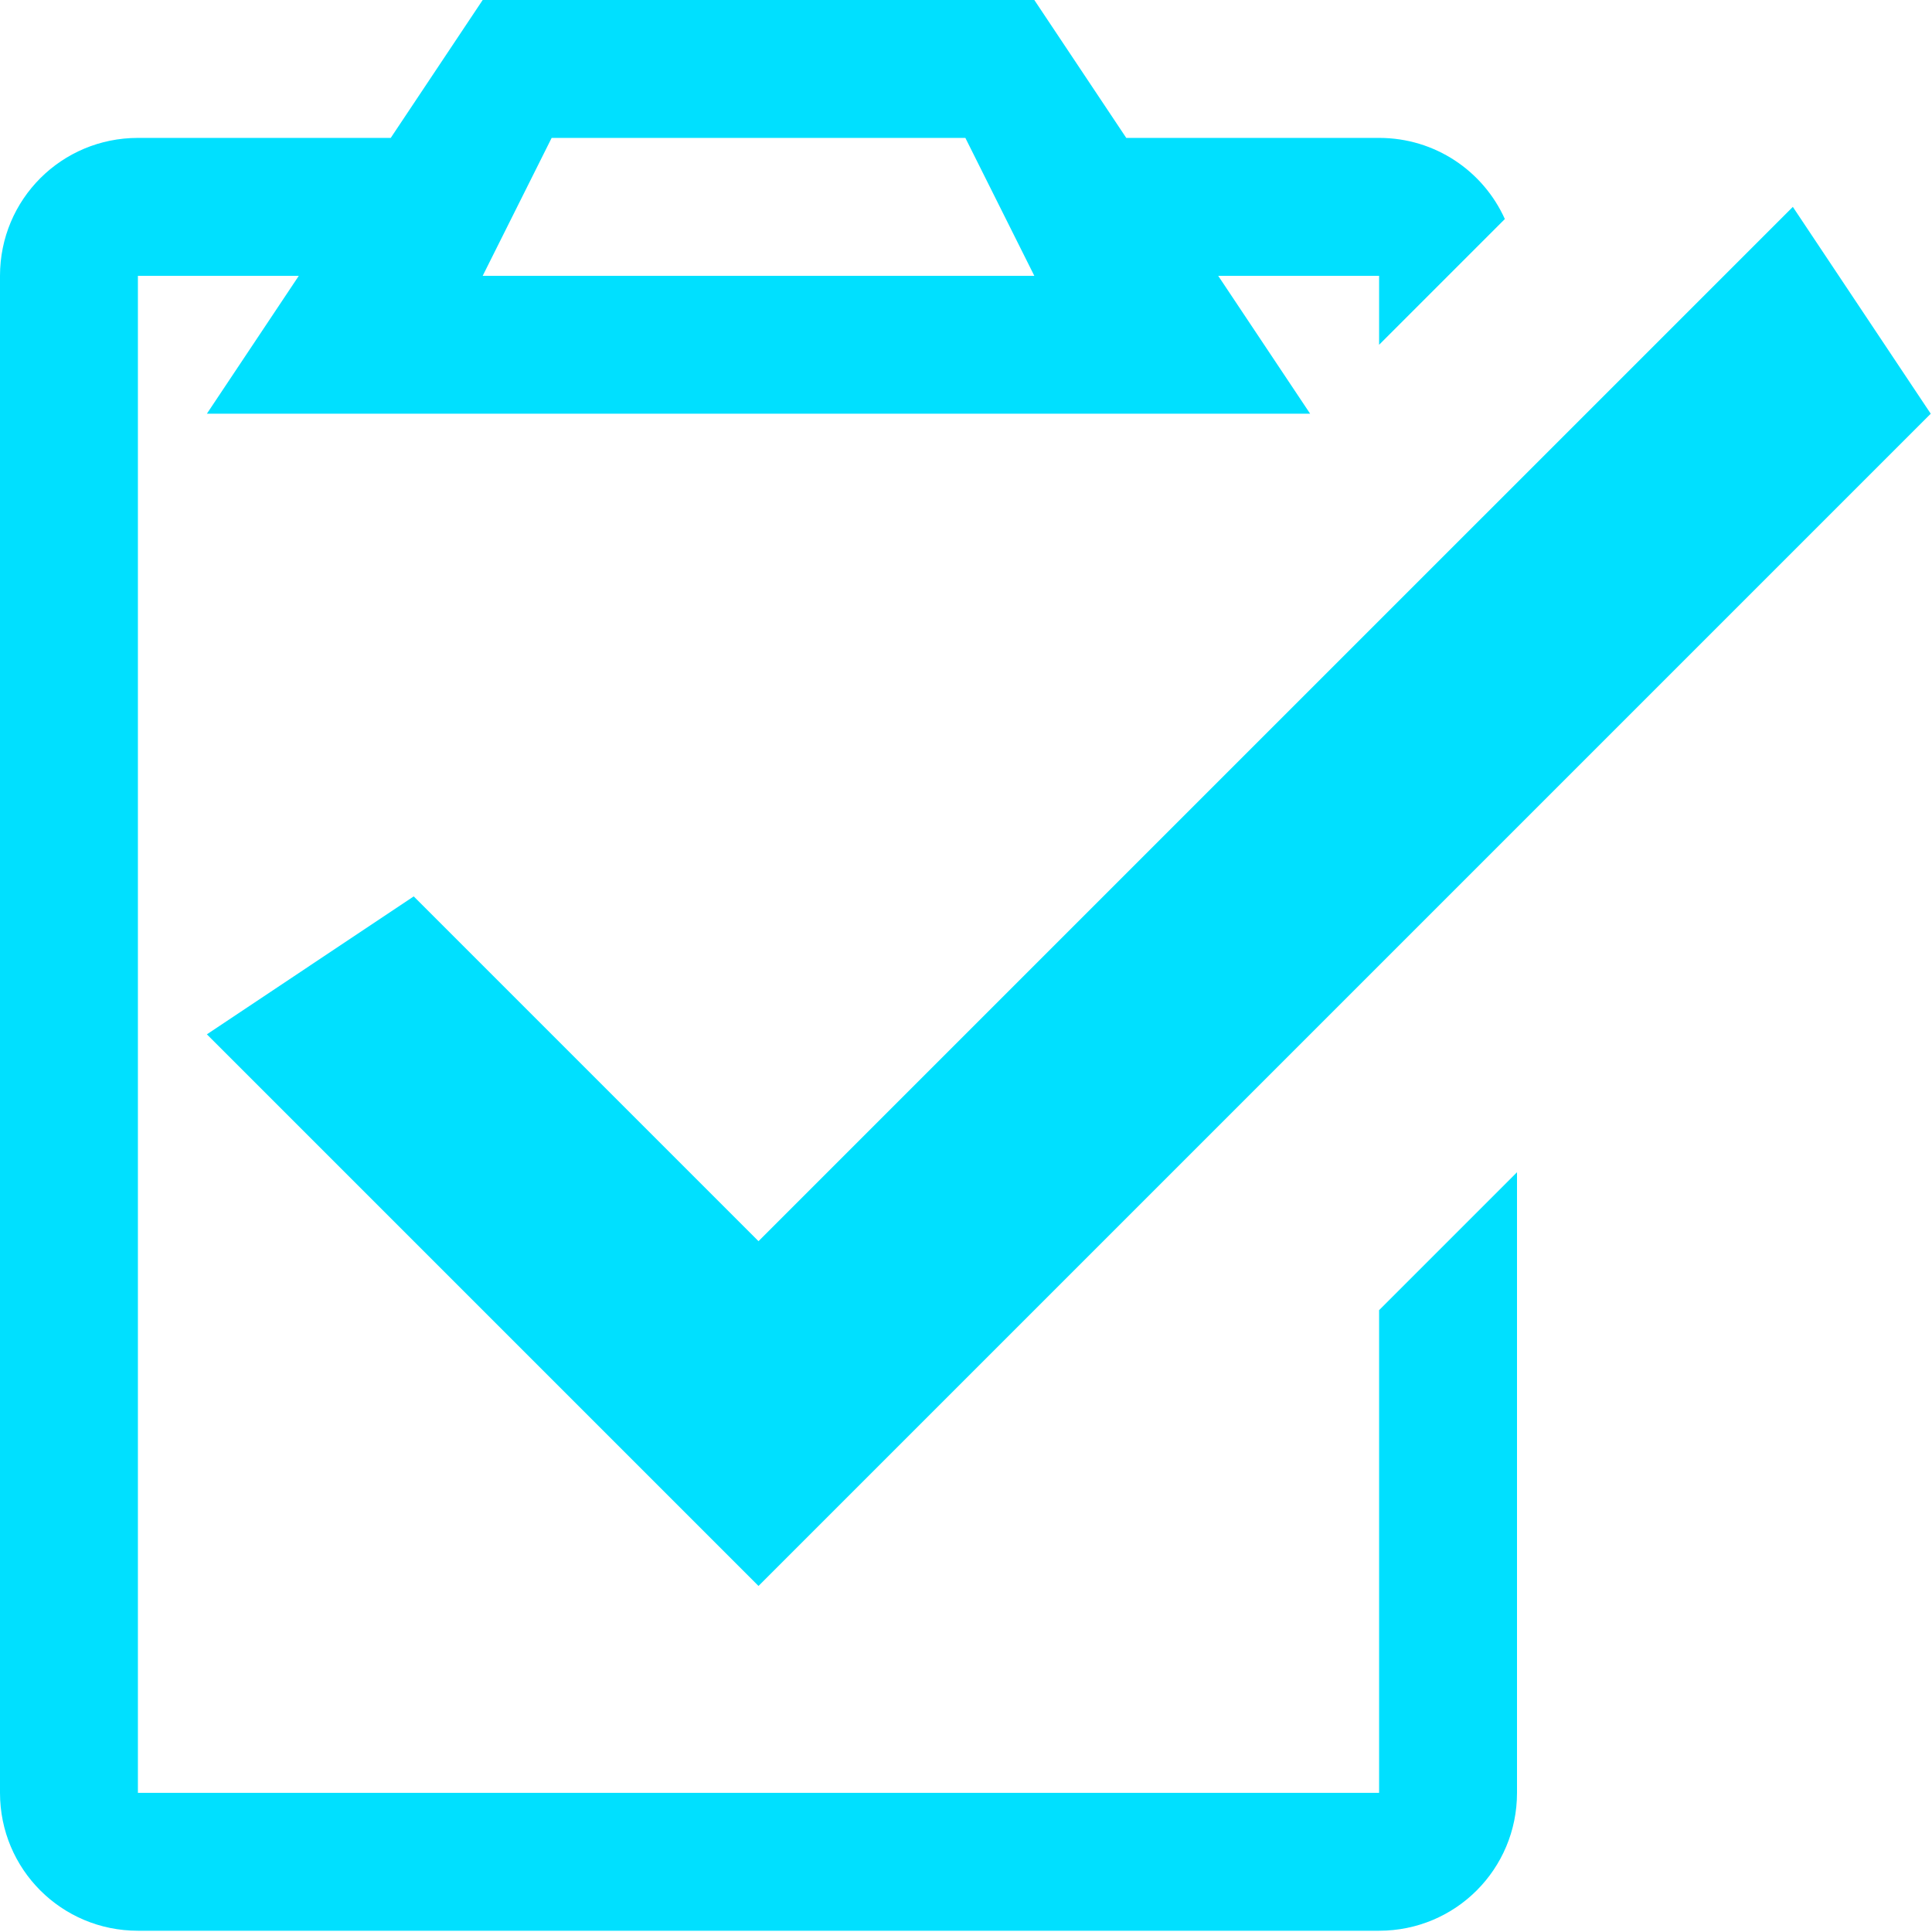
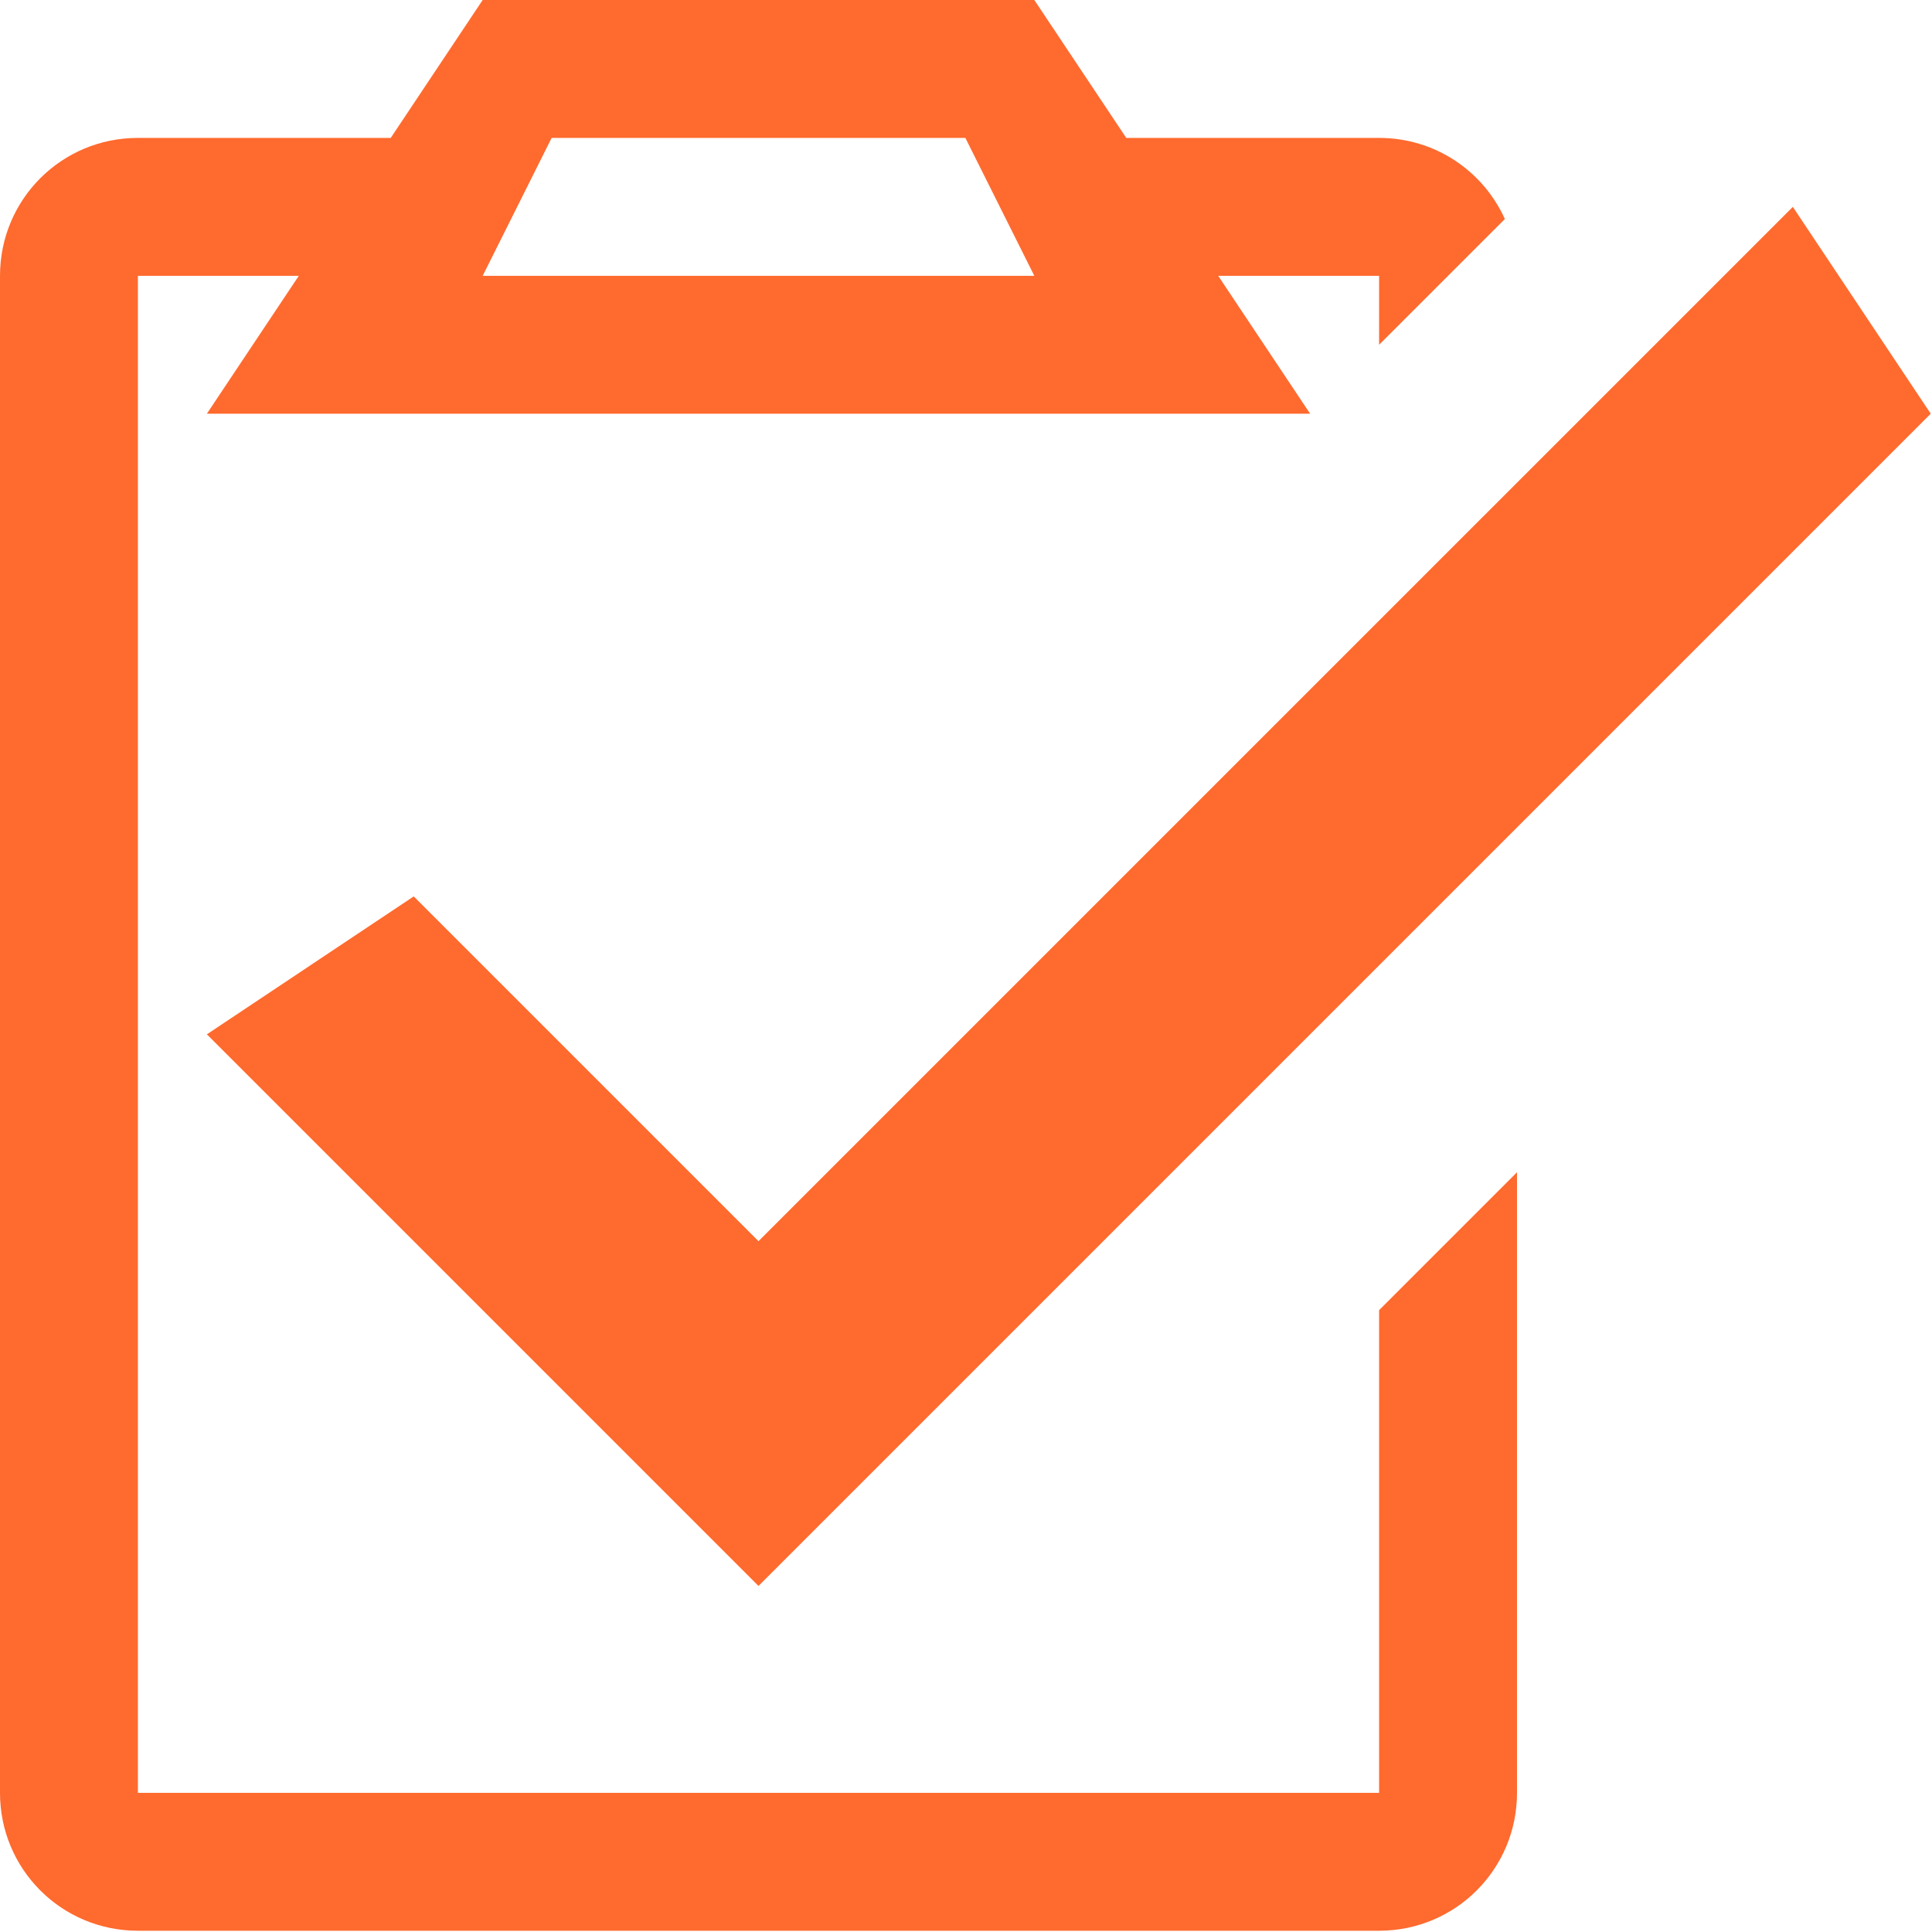
<svg xmlns="http://www.w3.org/2000/svg" width="215" height="215" viewBox="0 0 215 215" fill="none">
-   <path d="M53.715 0L43.483 15.347H15.347C6.845 15.347 0 22.192 0 30.694V199.513C0 208.015 6.845 214.86 15.347 214.86H153.471C161.974 214.86 168.818 208.015 168.818 199.513V130.451L153.471 145.798V199.513H15.347V30.694H33.252L23.021 46.041H145.798L135.566 30.694H153.471V38.368L167.465 24.374C165.064 19.043 159.717 15.347 153.471 15.347H125.335L115.103 0H53.715ZM61.389 15.347H107.43L115.103 30.694H53.715L61.389 15.347Z" fill="#00E0FF" />
-   <path fill-rule="evenodd" clip-rule="evenodd" d="M23.021 115.104L84.409 176.492L214.86 46.041L199.513 23.021L84.409 138.124L46.041 99.756L23.021 115.104Z" fill="#00E0FF" />
+   <path d="M53.715 0L43.483 15.347H15.347C6.845 15.347 0 22.192 0 30.694V199.513C0 208.015 6.845 214.86 15.347 214.86H153.471C161.974 214.86 168.818 208.015 168.818 199.513V130.451L153.471 145.798V199.513H15.347V30.694H33.252L23.021 46.041H145.798L135.566 30.694H153.471V38.368L167.465 24.374C165.064 19.043 159.717 15.347 153.471 15.347H125.335L115.103 0H53.715ZM61.389 15.347H107.43L115.103 30.694H53.715L61.389 15.347Z" fill="#FF6A2E" />
+   <path fill-rule="evenodd" clip-rule="evenodd" d="M23.021 115.104L84.409 176.492L214.86 46.041L199.513 23.021L84.409 138.124L46.041 99.756L23.021 115.104Z" fill="#FF6A2E" />
</svg>
